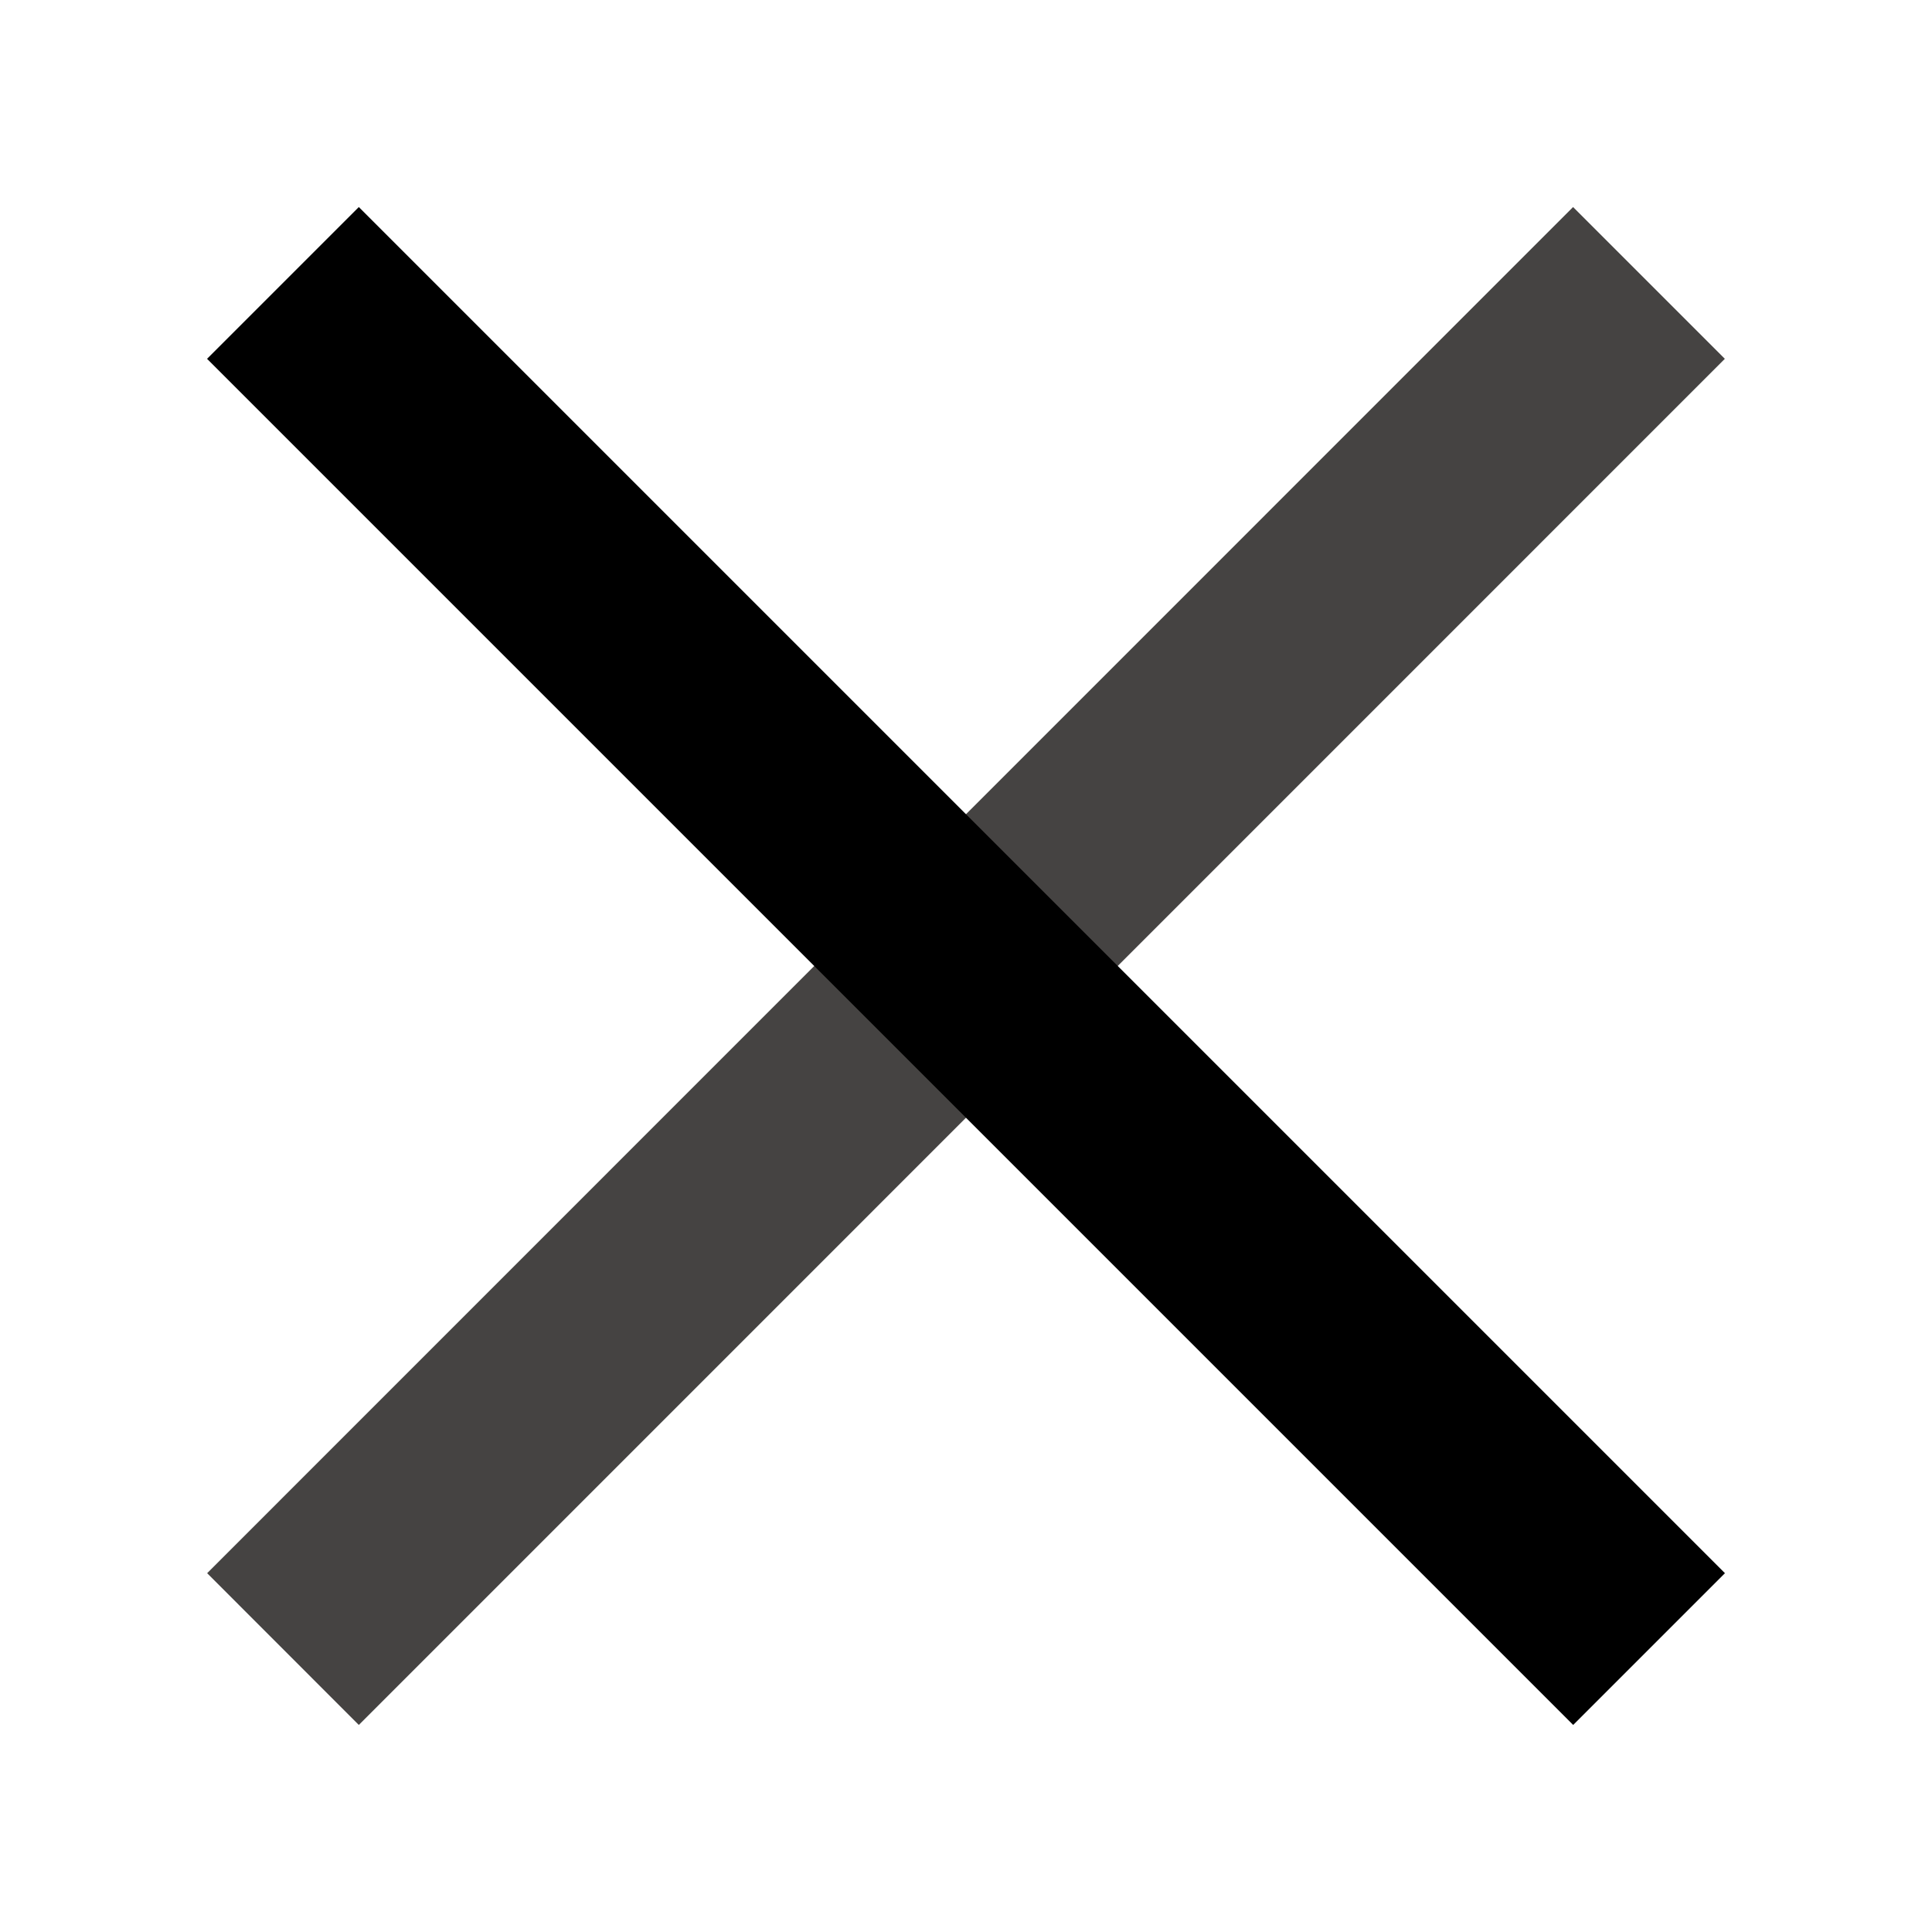
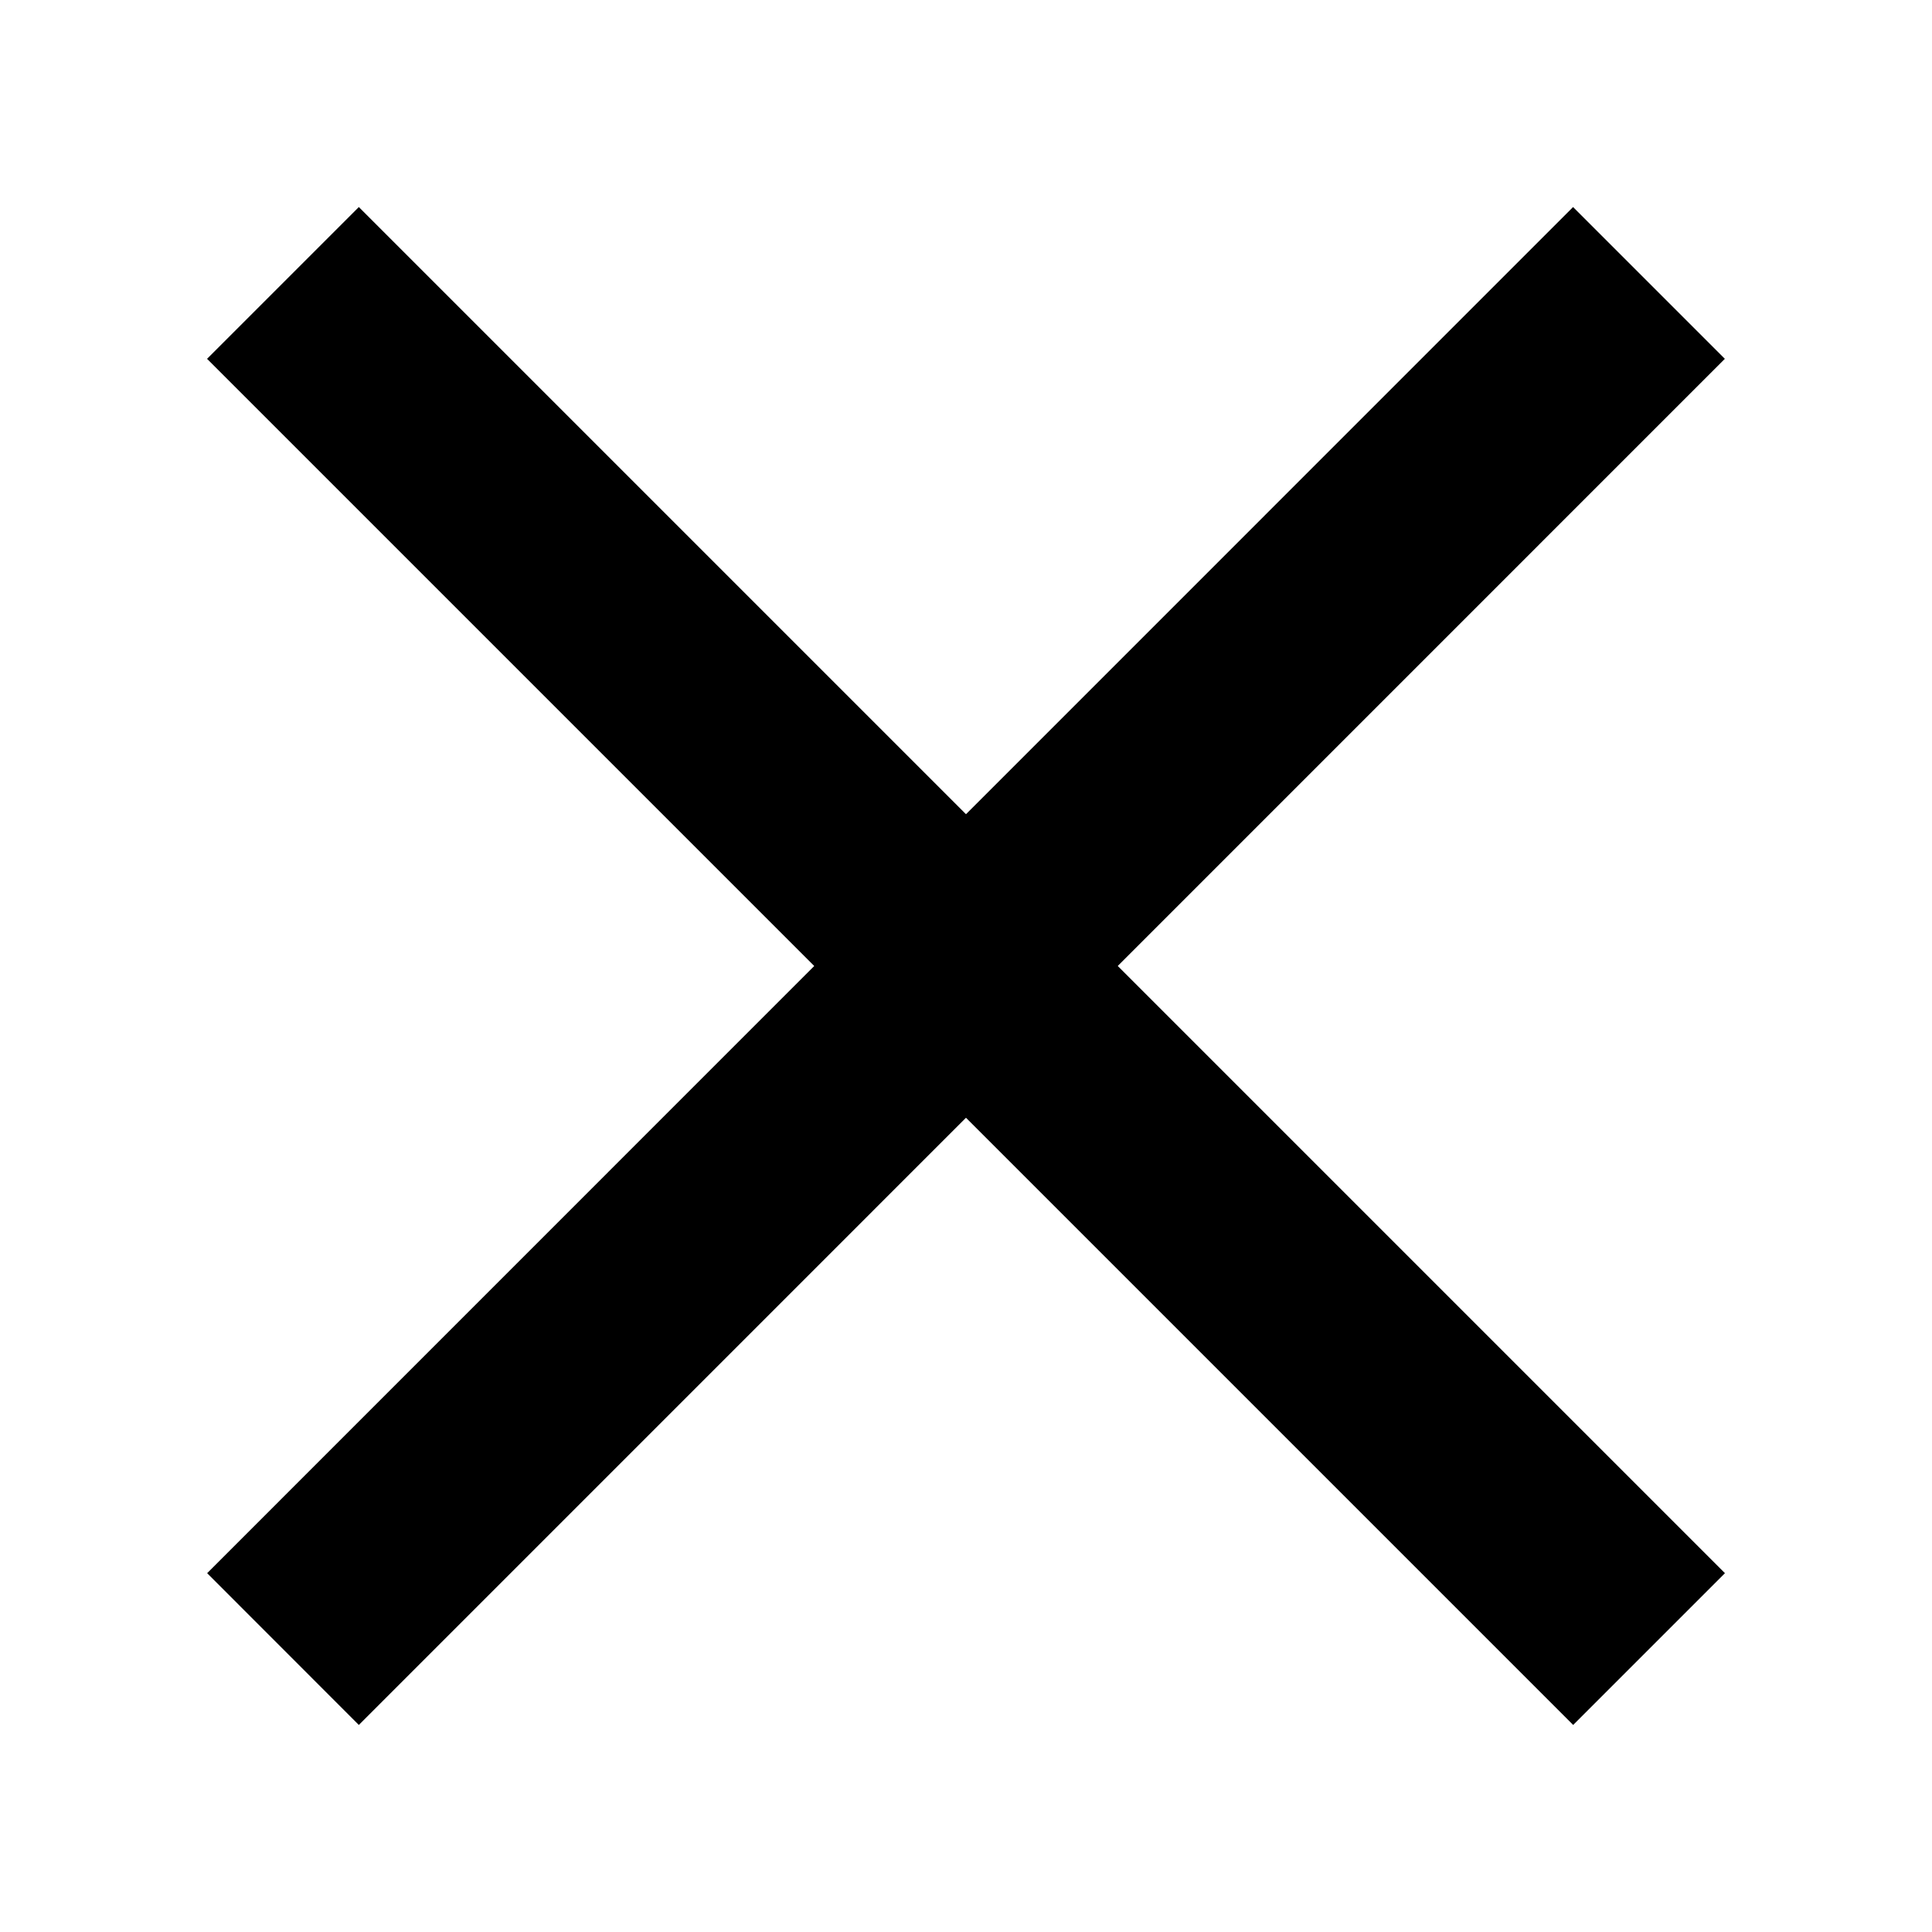
<svg xmlns="http://www.w3.org/2000/svg" width="18" height="18" className="w-full" viewBox="0 0 18 18" fill="none">
-   <path fill="#454342" d="M1.93 14.657 14.656 1.929l1.414 1.414L3.343 16.071z" />
+   <path fill="currentColor" d="M1.93 14.657 14.656 1.929l1.414 1.414L3.343 16.071z" />
  <path fill="currentColor" d="m3.343 1.929 12.728 12.728-1.414 1.414L1.929 3.343z" />
</svg>
